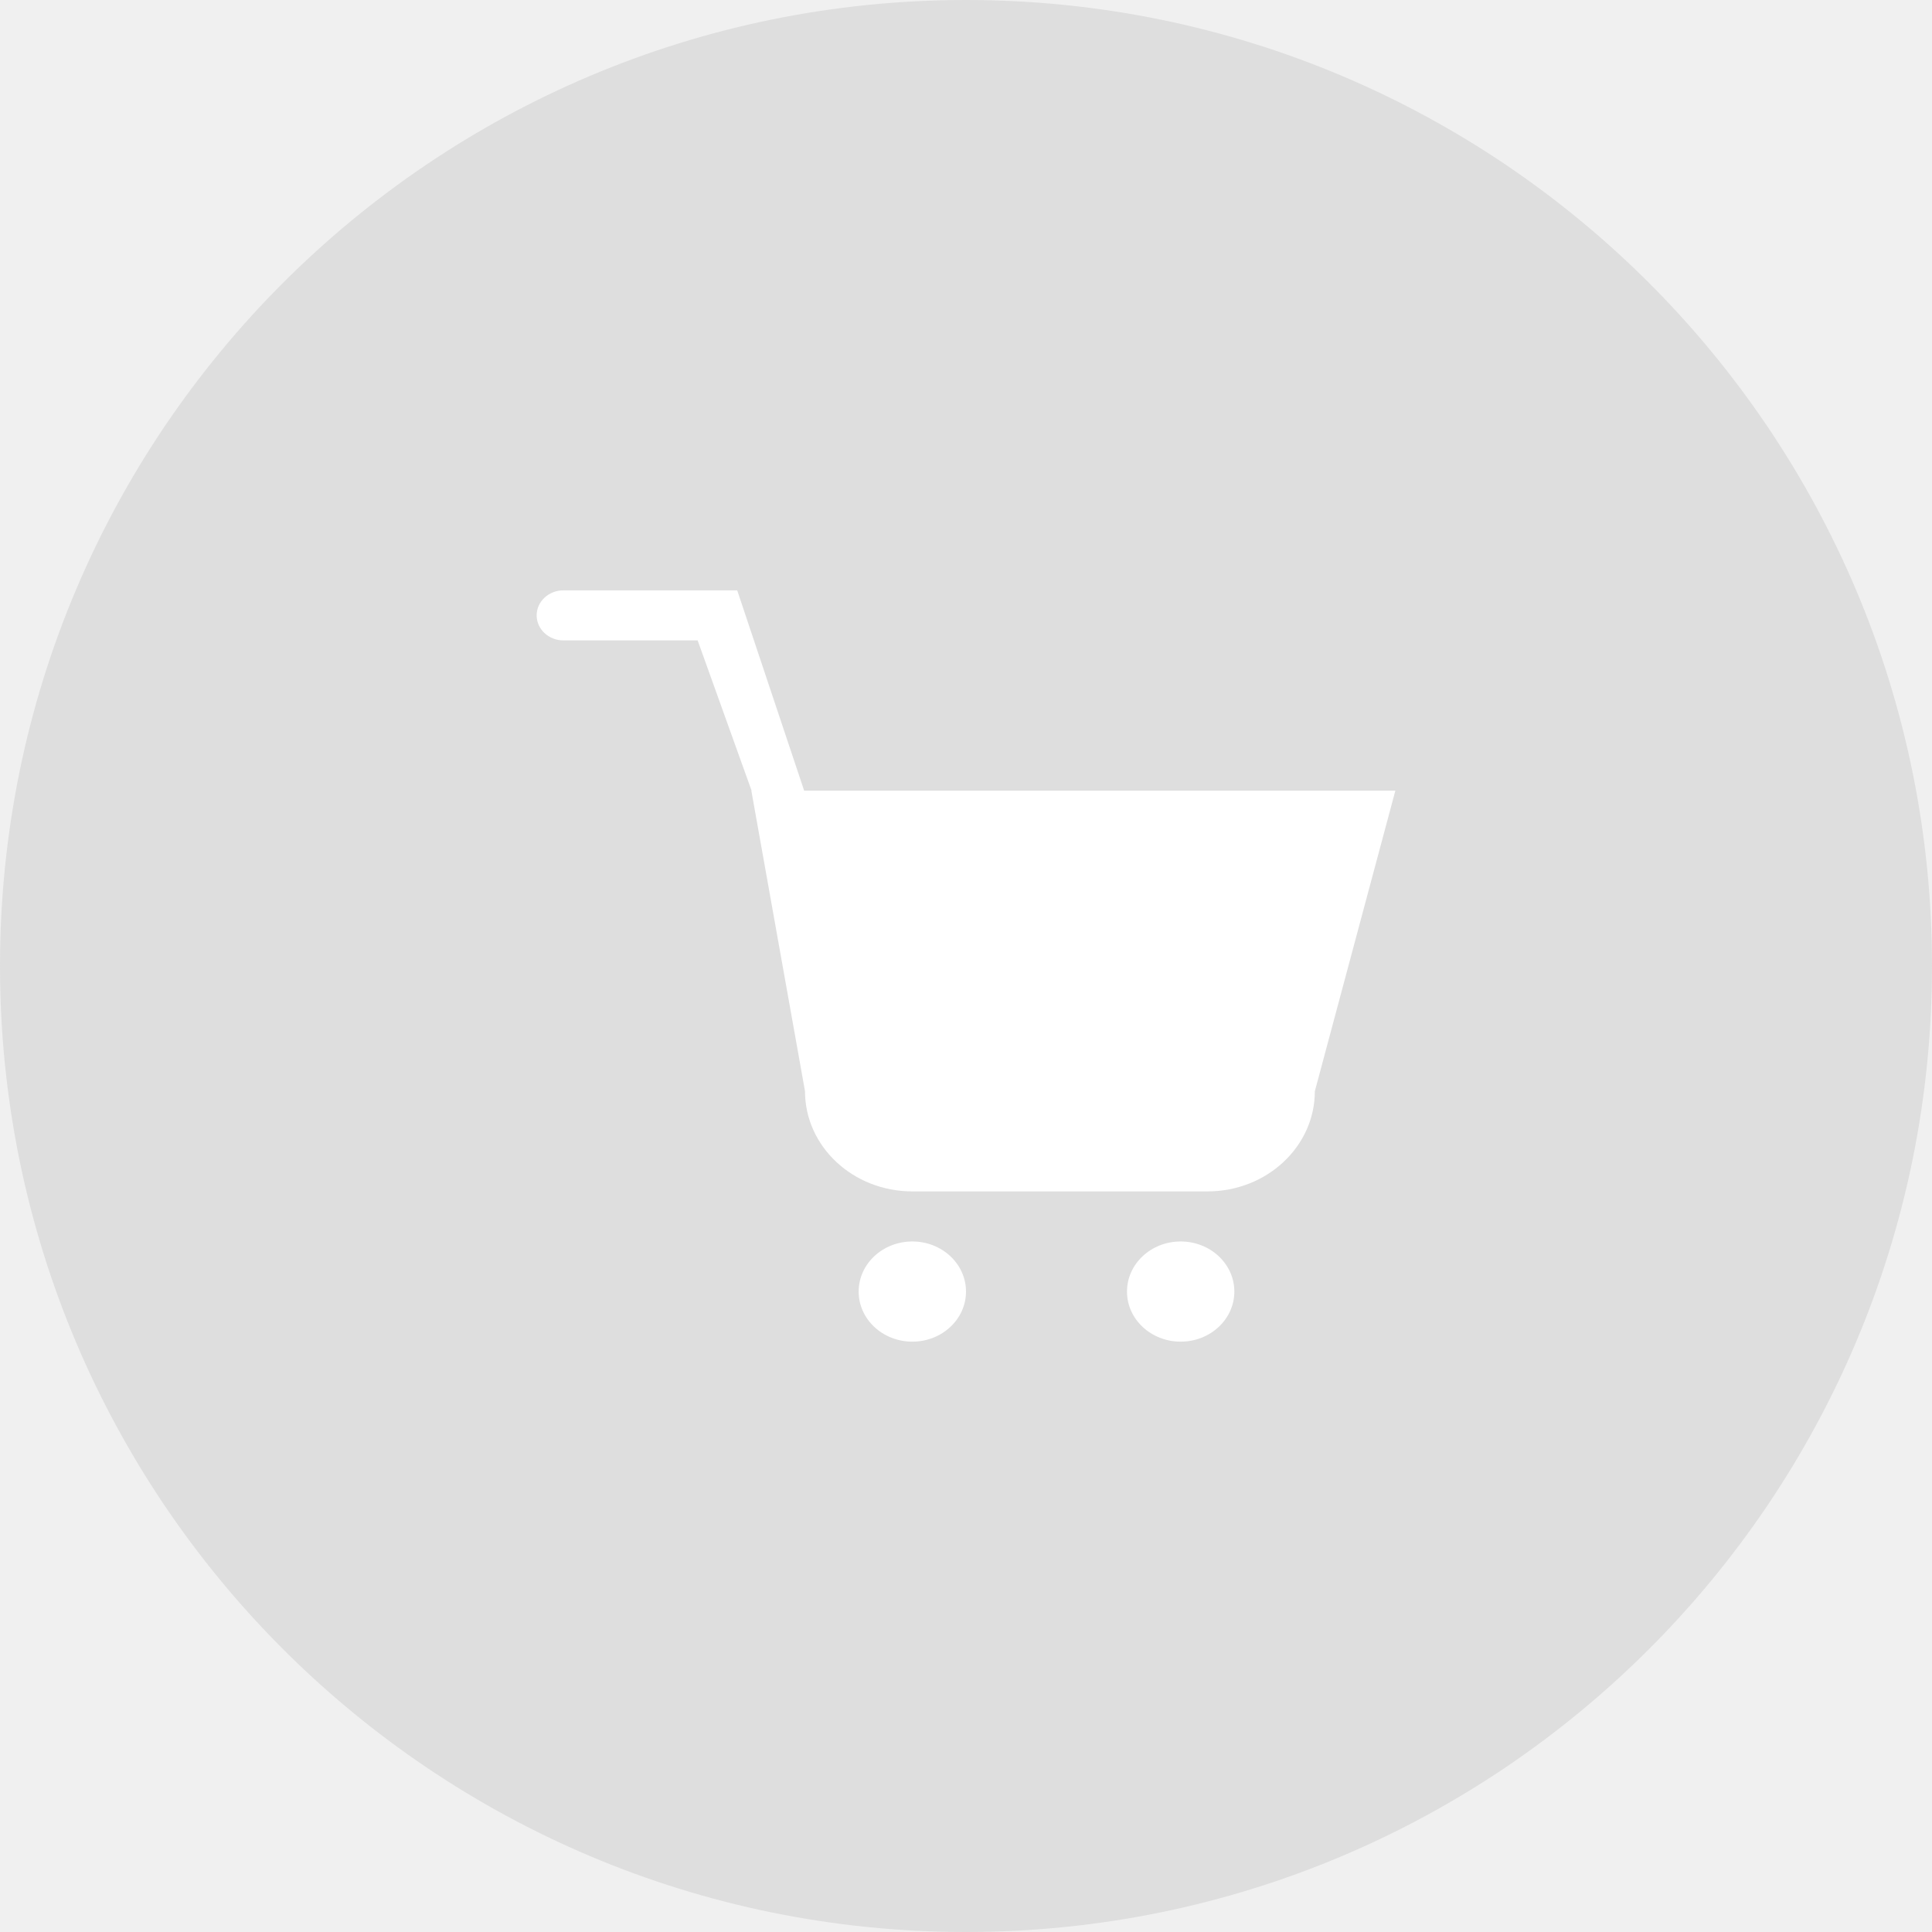
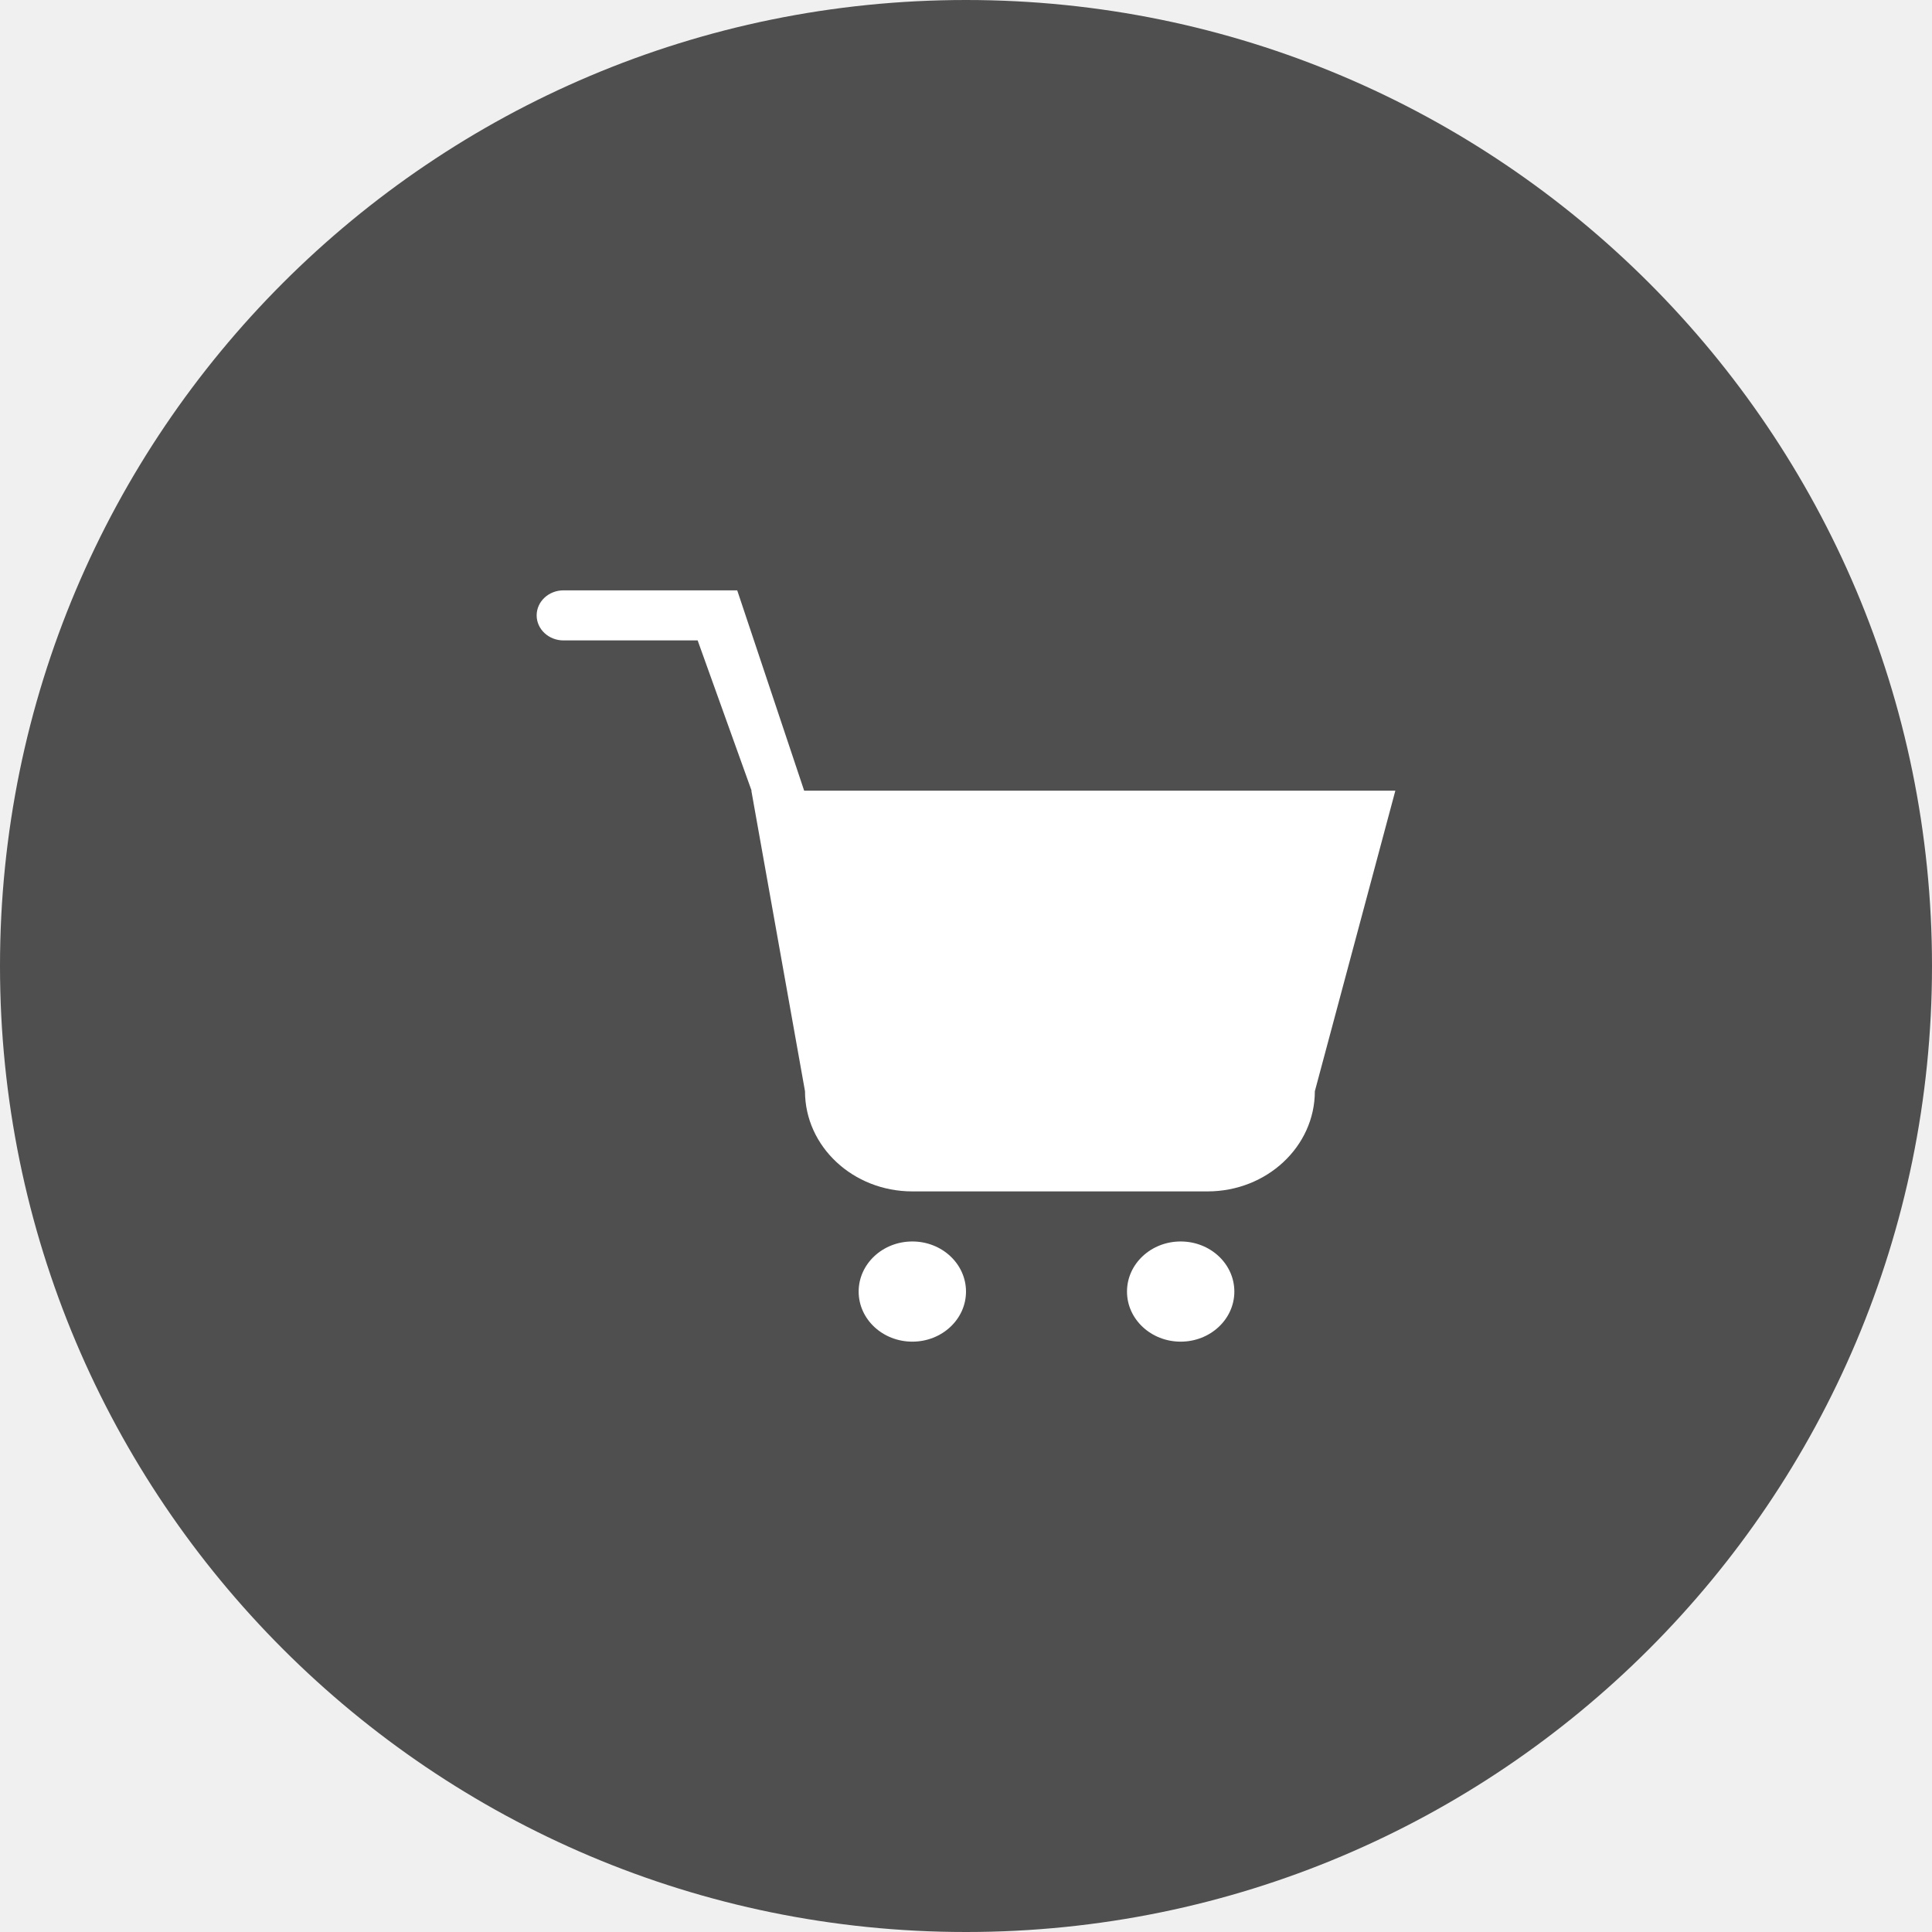
<svg xmlns="http://www.w3.org/2000/svg" width="48" height="48" viewBox="0 0 48 48" fill="none">
-   <rect width="48" height="48" rx="24" fill="#969696" fill-opacity="0.2" />
+   <rect width="48" height="48" rx="24" fill="#4F4F4F" />
  <path d="M22.667 30.844C21.93 30.844 21.333 31.401 21.333 32.089C21.333 32.776 21.93 33.333 22.667 33.333C23.403 33.333 24 32.776 24 32.089C24 31.401 23.403 30.844 22.667 30.844ZM19.979 19.644L18.316 14.667H14C13.632 14.667 13.333 14.945 13.333 15.289C13.333 15.632 13.632 15.911 14 15.911H17.333L18.673 19.644H18.667L20 27.111C20 28.486 21.194 29.6 22.667 29.6H30C31.473 29.6 32.667 28.486 32.667 27.111L34.667 19.644H19.979ZM29.333 30.844C28.597 30.844 28 31.401 28 32.089C28 32.776 28.597 33.333 29.333 33.333C30.07 33.333 30.667 32.776 30.667 32.089C30.667 31.401 30.07 30.844 29.333 30.844Z" fill="white" />
</svg>
